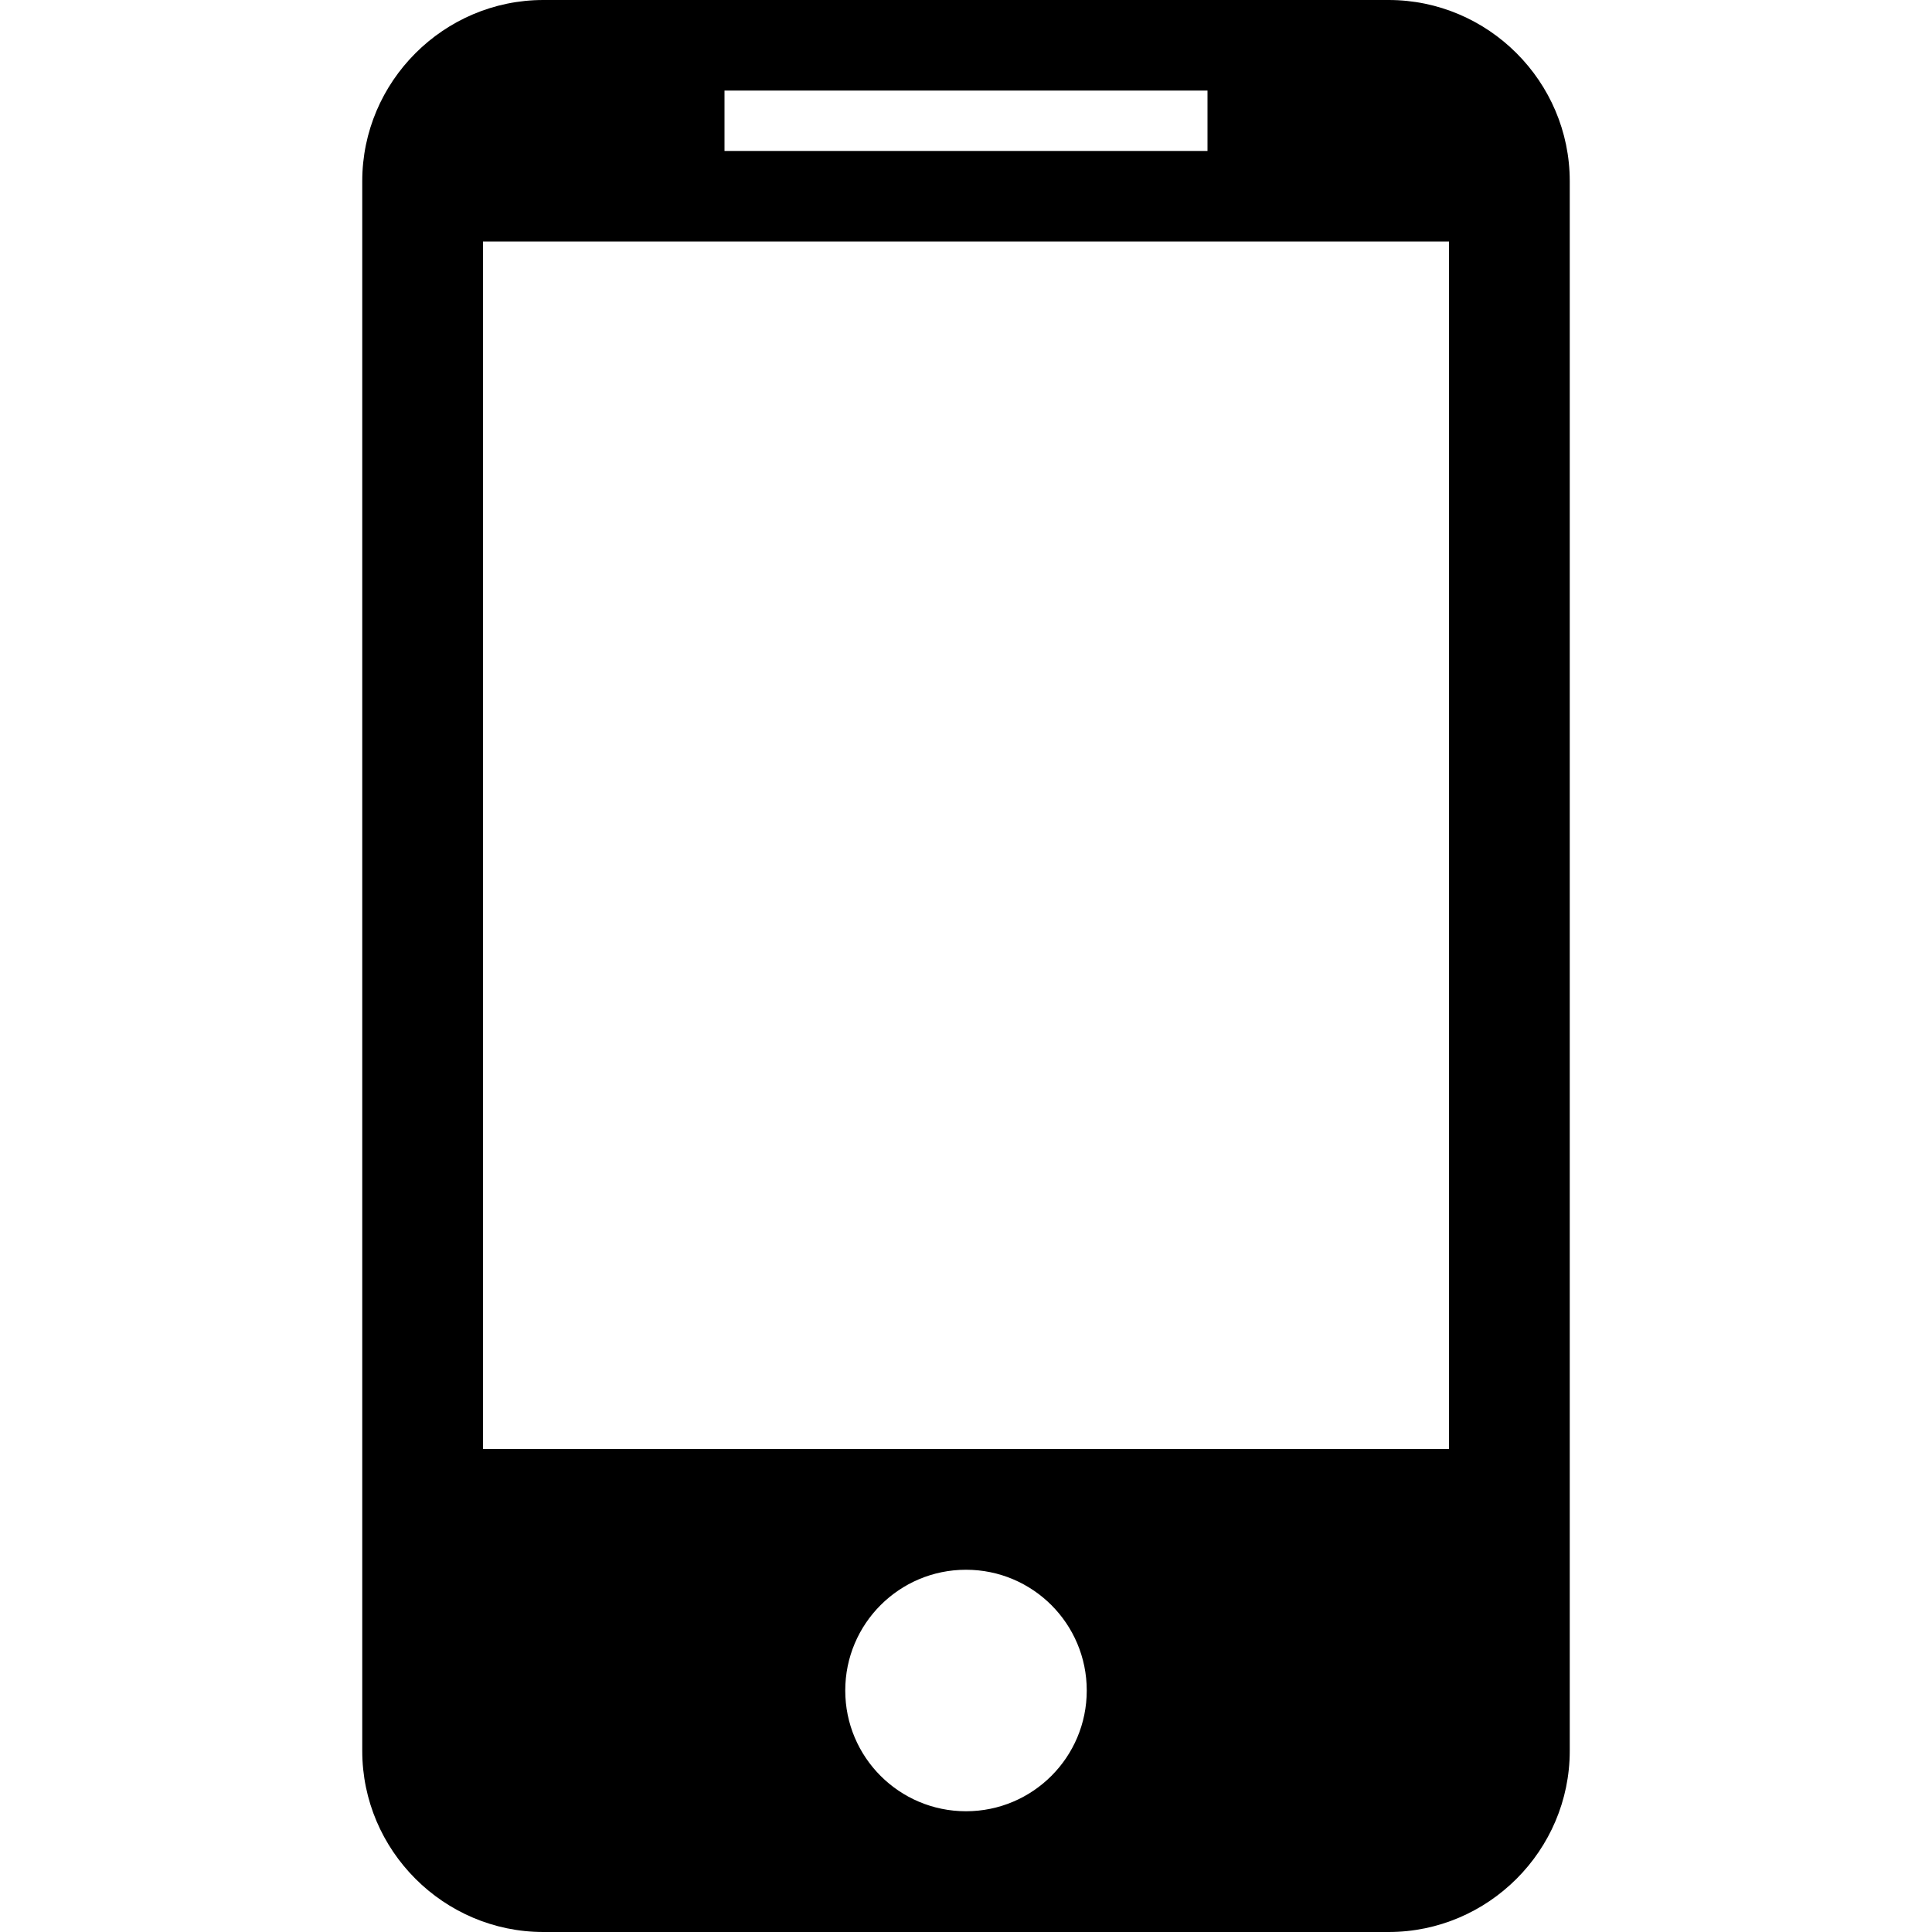
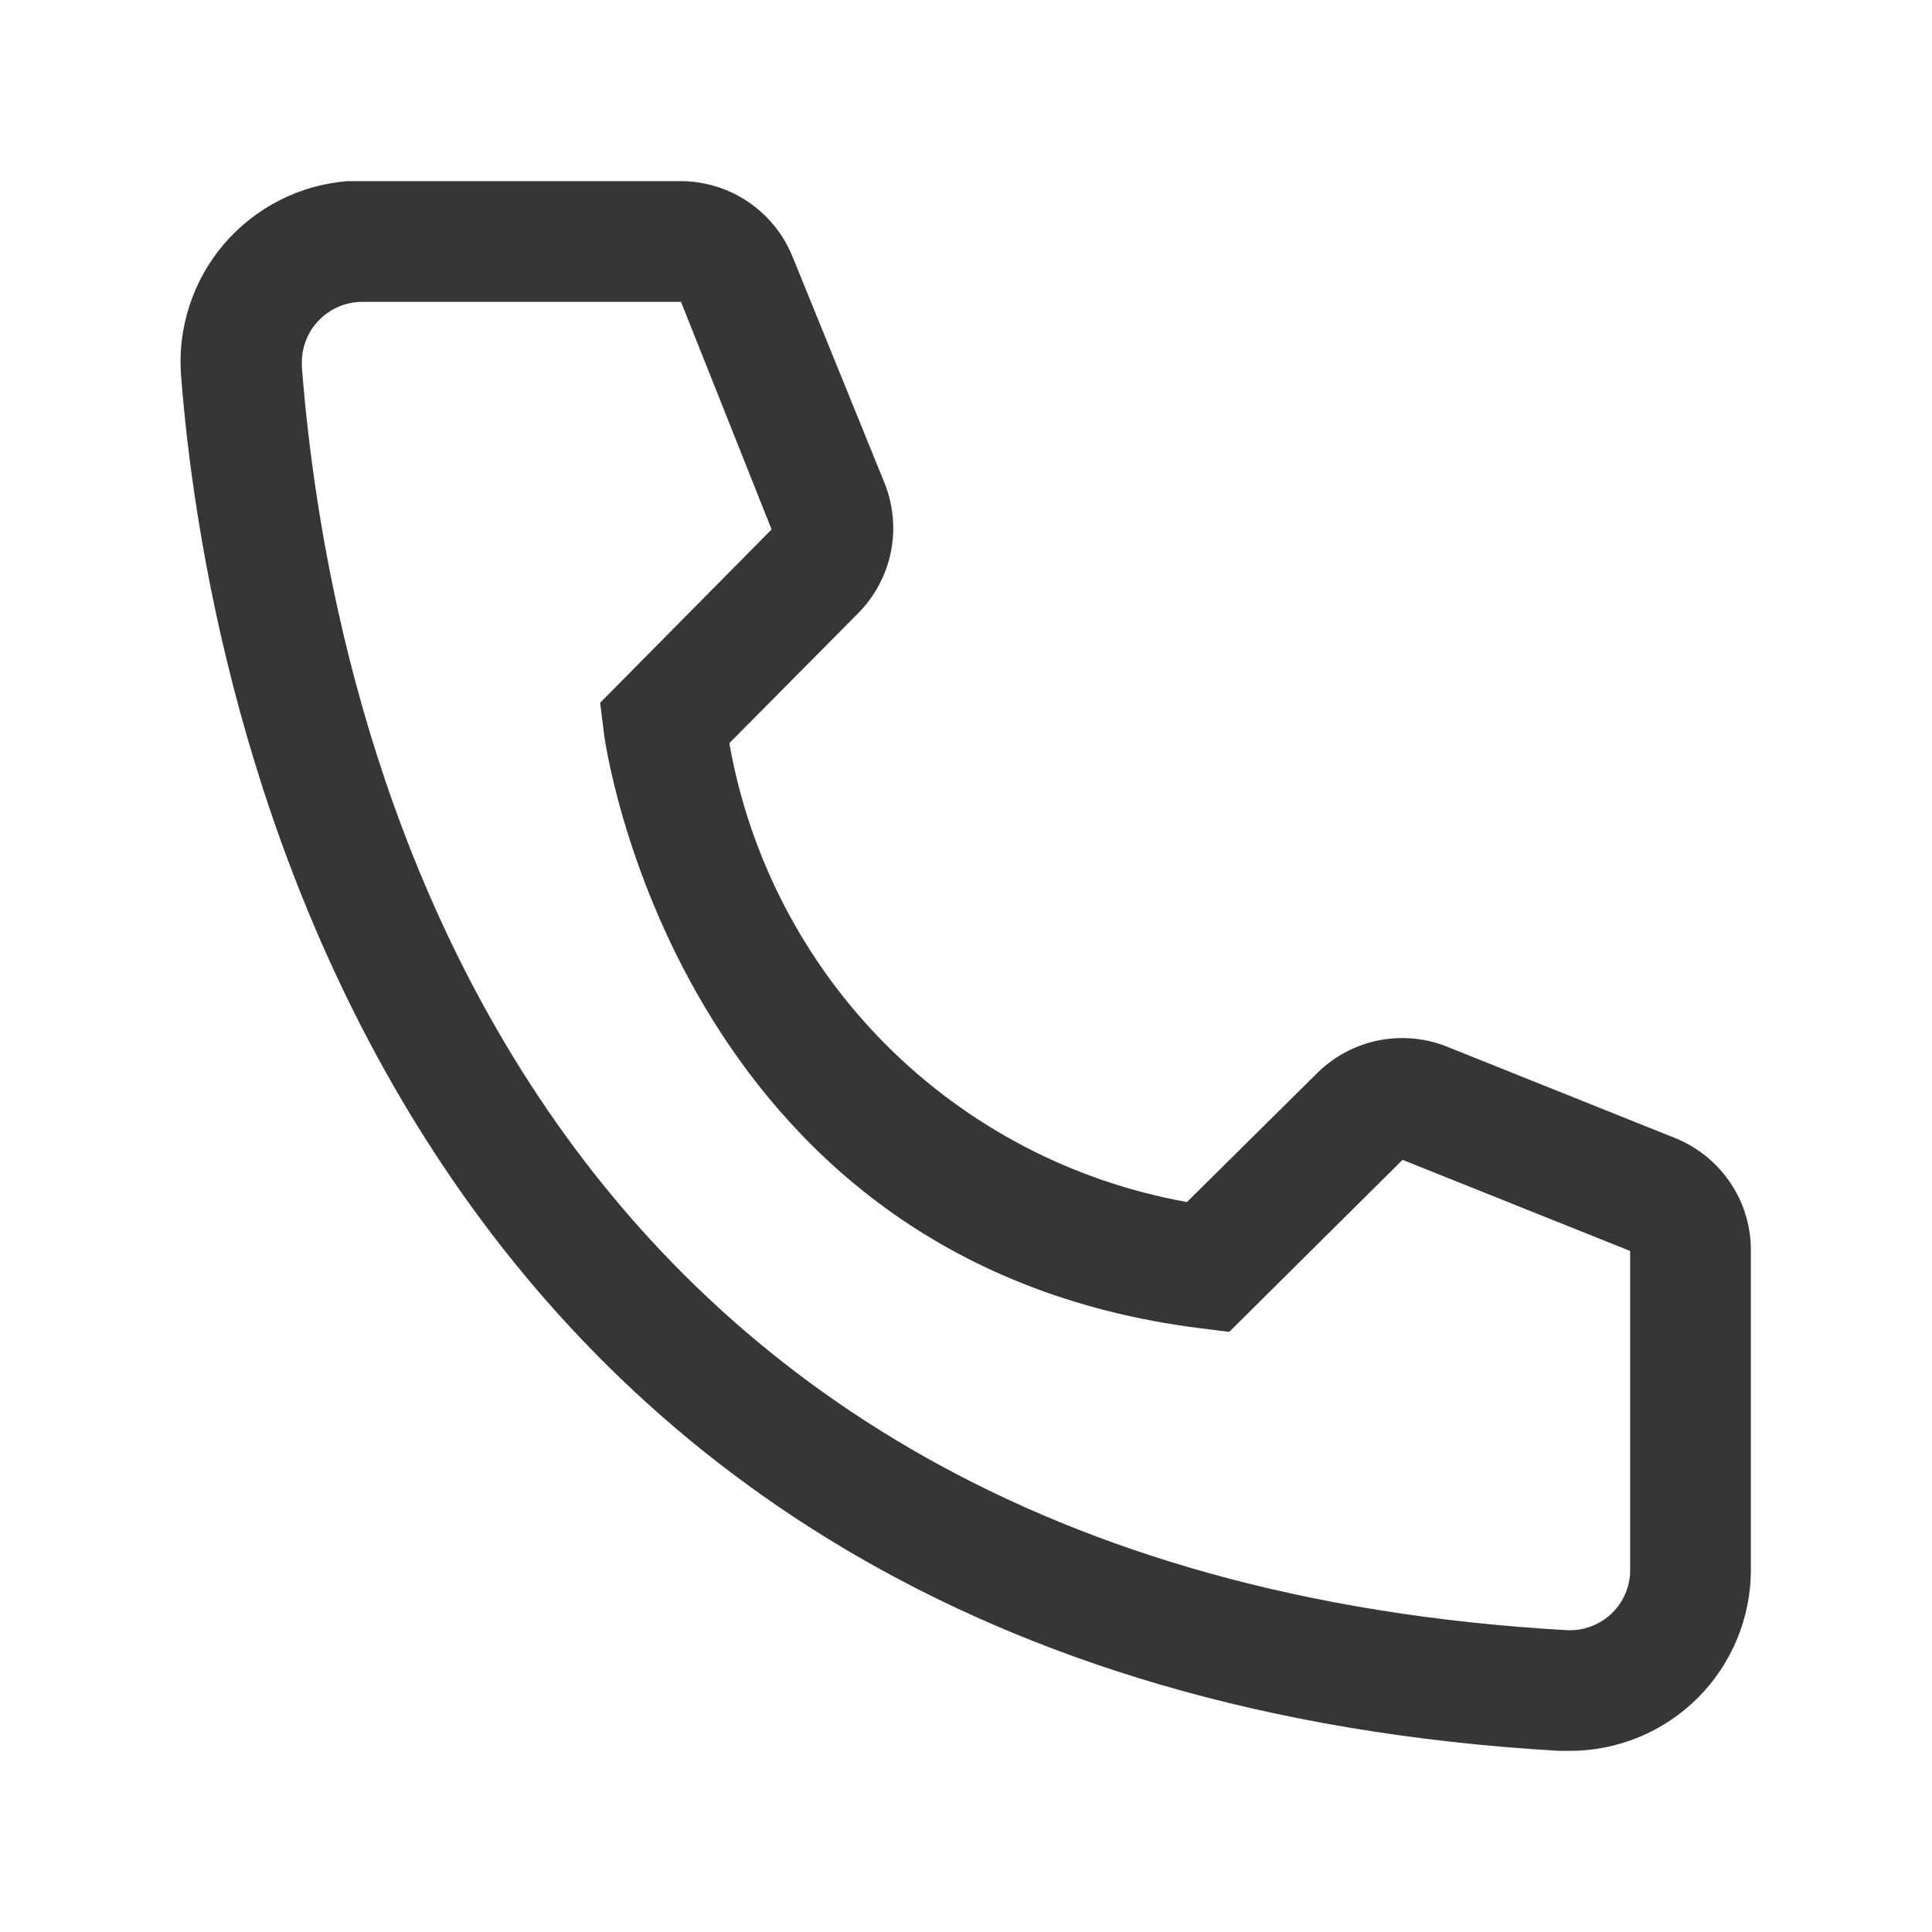
- <svg xmlns="http://www.w3.org/2000/svg" version="1.1" width="32" height="32" viewBox="0 0 32 32">
-   <path d="M23 0h-14c-1.65 0-3 1.35-3 3v26c0 1.65 1.35 3 3 3h14c1.65 0 3-1.35 3-3v-26c0-1.65-1.35-3-3-3zM12 1.5h8v1h-8v-1zM16 30c-1.105 0-2-0.895-2-2s0.895-2 2-2 2 0.895 2 2-0.895 2-2 2zM24 24h-16v-20h16v20z" />
+ <svg xmlns="http://www.w3.org/2000/svg" width="24" height="24" viewBox="0 0 24 24" fill="none">
+   <path d="M19.5 21.75H19.373C4.635 20.902 2.543 8.467 2.25 4.673C2.226 4.377 2.261 4.081 2.353 3.799C2.444 3.518 2.59 3.257 2.782 3.032C2.975 2.807 3.209 2.622 3.473 2.488C3.737 2.353 4.025 2.273 4.32 2.25H8.453C8.753 2.25 9.047 2.34 9.295 2.508C9.544 2.677 9.736 2.916 9.848 3.195L10.988 6C11.097 6.273 11.125 6.572 11.066 6.86C11.007 7.148 10.865 7.412 10.658 7.62L9.06 9.232C9.31 10.651 9.989 11.958 11.005 12.977C12.022 13.997 13.328 14.679 14.745 14.932L16.373 13.32C16.584 13.115 16.851 12.976 17.14 12.921C17.429 12.867 17.729 12.898 18 13.012L20.828 14.145C21.102 14.26 21.337 14.454 21.501 14.702C21.666 14.95 21.752 15.242 21.75 15.54V19.5C21.75 20.097 21.513 20.669 21.091 21.091C20.669 21.513 20.097 21.75 19.5 21.75ZM4.5 3.75C4.301 3.75 4.11 3.829 3.97 3.97C3.829 4.11 3.75 4.301 3.75 4.5V4.56C4.095 9 6.308 19.5 19.455 20.25C19.554 20.256 19.652 20.243 19.746 20.21C19.839 20.178 19.925 20.128 19.999 20.063C20.073 19.997 20.133 19.918 20.176 19.829C20.219 19.74 20.244 19.644 20.25 19.545V15.54L17.423 14.408L15.27 16.545L14.91 16.5C8.385 15.682 7.5 9.158 7.5 9.09L7.455 8.73L9.585 6.577L8.46 3.75H4.5Z" fill="#363636" />
</svg>
